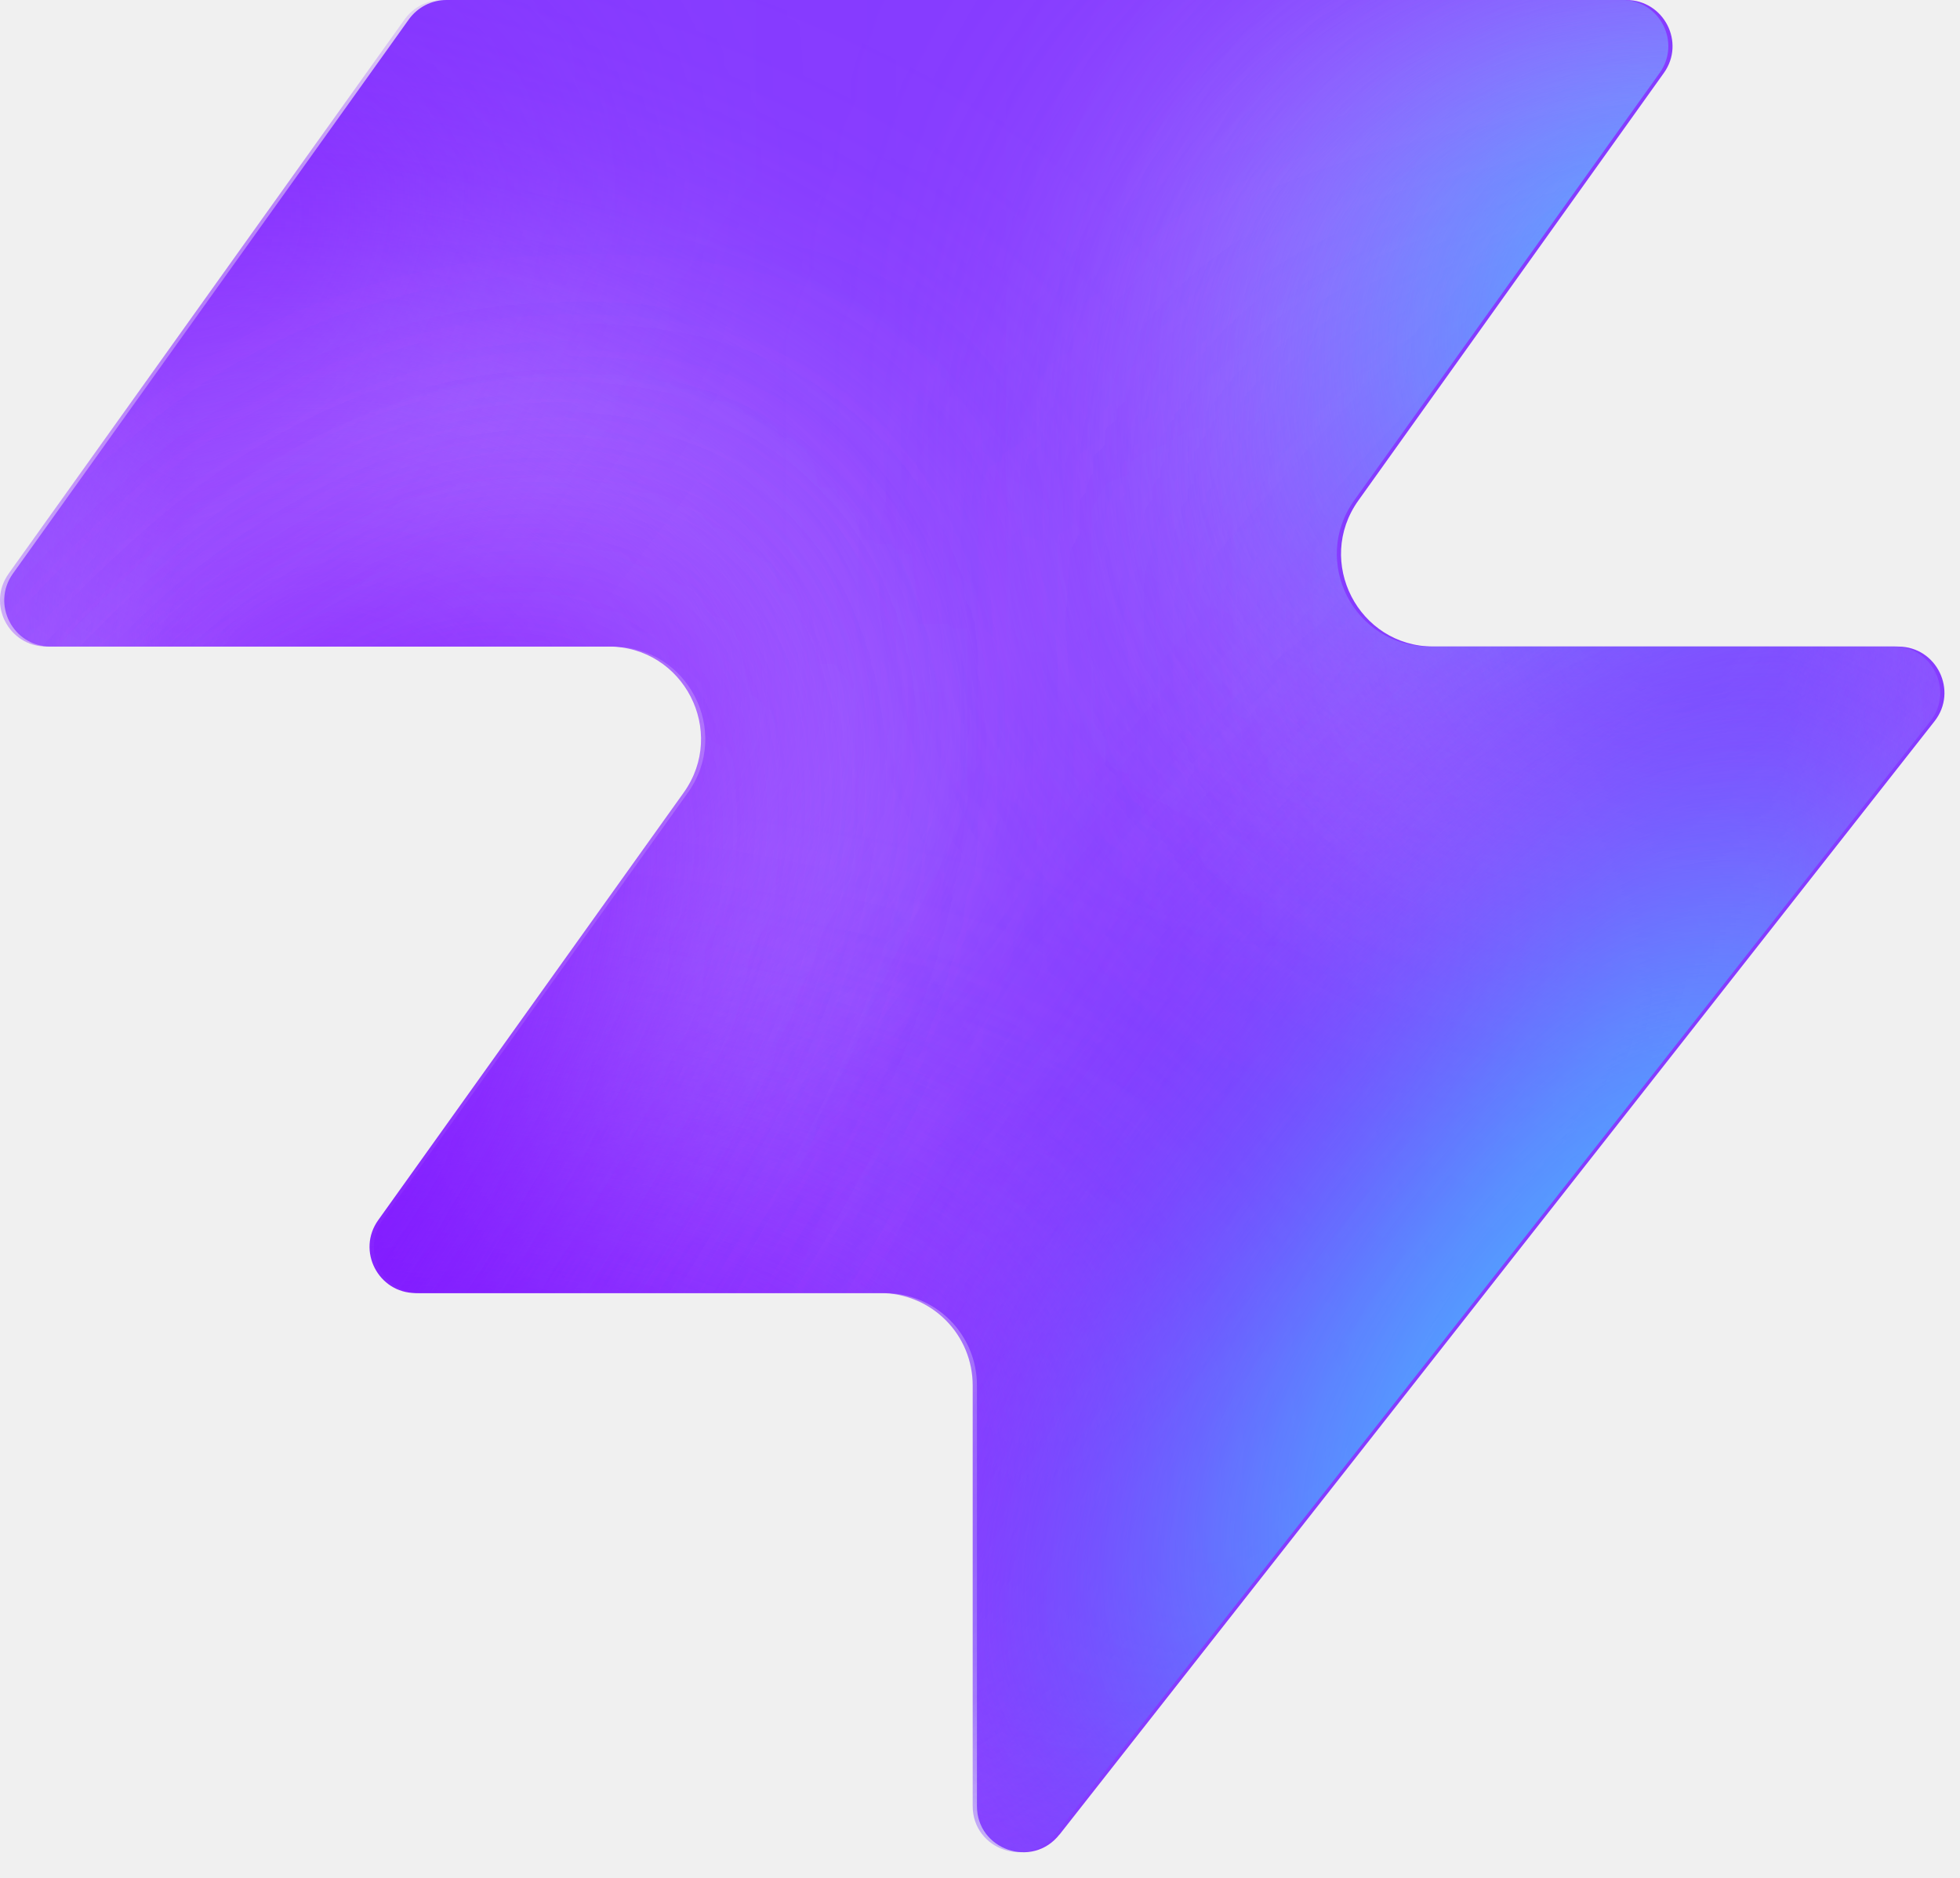
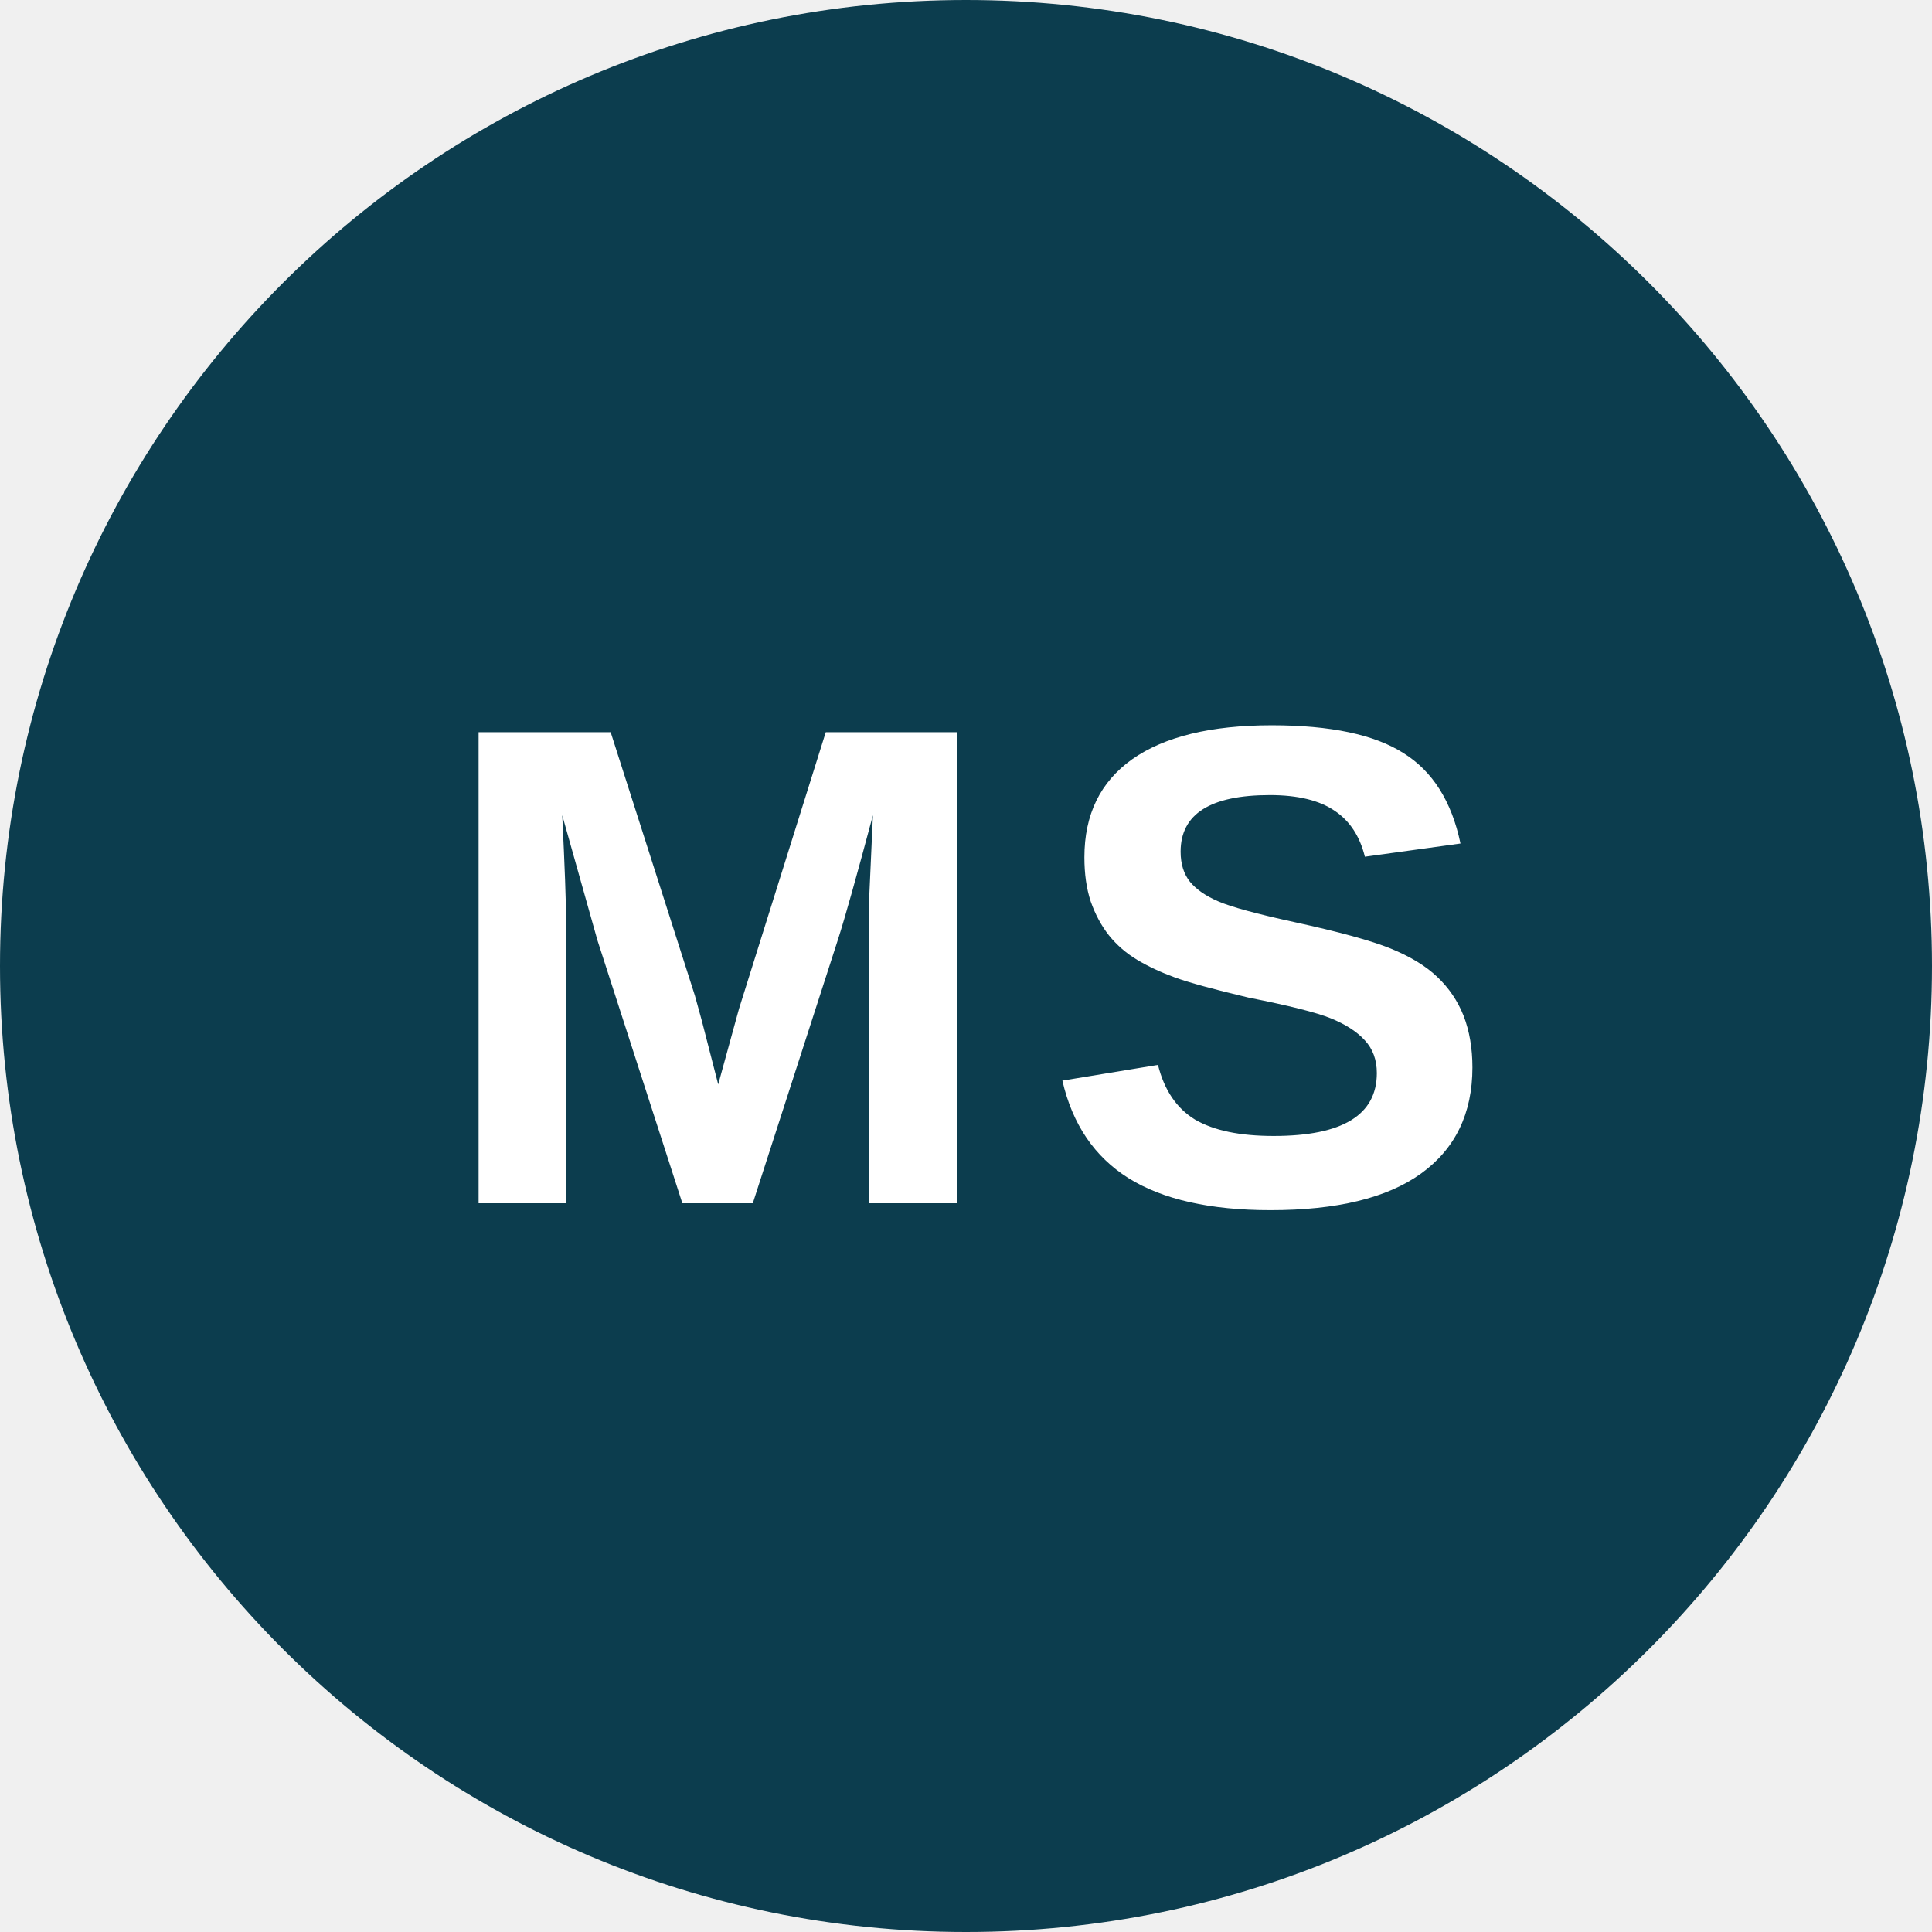
- <svg xmlns="http://www.w3.org/2000/svg" width="48" height="46" fill="none" viewBox="0 0 48 46">
-   <path fill="#863bff" d="M25.946 44.938c-.664.845-2.021.375-2.021-.698V33.937a2.26 2.26 0 0 0-2.262-2.262H10.287c-.92 0-1.456-1.04-.92-1.788l7.48-10.471c1.07-1.497 0-3.578-1.842-3.578H1.237c-.92 0-1.456-1.04-.92-1.788L10.013.474c.214-.297.556-.474.92-.474h28.894c.92 0 1.456 1.04.92 1.788l-7.48 10.471c-1.07 1.498 0 3.579 1.842 3.579h11.377c.943 0 1.473 1.088.89 1.83L25.947 44.94z" style="fill:#863bff;fill:color(display-p3 .525 .23 1);fill-opacity:1" />
-   <mask id="a" width="48" height="46" x="0" y="0" maskUnits="userSpaceOnUse" style="mask-type:alpha">
-     <path fill="#000" d="M25.842 44.938c-.664.844-2.021.375-2.021-.698V33.937a2.26 2.26 0 0 0-2.262-2.262H10.183c-.92 0-1.456-1.04-.92-1.788l7.48-10.471c1.07-1.498 0-3.579-1.842-3.579H1.133c-.92 0-1.456-1.04-.92-1.787L9.91.473c.214-.297.556-.474.92-.474h28.894c.92 0 1.456 1.04.92 1.788l-7.48 10.471c-1.07 1.498 0 3.578 1.842 3.578h11.377c.943 0 1.473 1.088.89 1.832L25.843 44.94z" style="fill:#000;fill-opacity:1" />
-   </mask>
-   <g mask="url(#a)">
-     <g filter="url(#b)">
-       <ellipse cx="5.508" cy="14.704" fill="#ede6ff" rx="5.508" ry="14.704" style="fill:#ede6ff;fill:color(display-p3 .927 .903 1);fill-opacity:1" transform="matrix(.00324 1 1 -.00324 -4.47 31.516)" />
-     </g>
-     <g filter="url(#c)">
-       <ellipse cx="10.399" cy="29.851" fill="#ede6ff" rx="10.399" ry="29.851" style="fill:#ede6ff;fill:color(display-p3 .927 .903 1);fill-opacity:1" transform="matrix(.00324 1 1 -.00324 -39.328 7.883)" />
-     </g>
-     <g filter="url(#d)">
-       <ellipse cx="5.508" cy="30.487" fill="#7e14ff" rx="5.508" ry="30.487" style="fill:#7e14ff;fill:color(display-p3 .492 .077 1);fill-opacity:1" transform="rotate(89.814 -25.913 -14.639)scale(1 -1)" />
-     </g>
-     <g filter="url(#e)">
-       <ellipse cx="5.508" cy="30.599" fill="#7e14ff" rx="5.508" ry="30.599" style="fill:#7e14ff;fill:color(display-p3 .492 .077 1);fill-opacity:1" transform="rotate(89.814 -32.644 -3.334)scale(1 -1)" />
-     </g>
-     <g filter="url(#f)">
-       <ellipse cx="5.508" cy="30.599" fill="#7e14ff" rx="5.508" ry="30.599" style="fill:#7e14ff;fill:color(display-p3 .492 .077 1);fill-opacity:1" transform="matrix(.00324 1 1 -.00324 -34.34 30.47)" />
-     </g>
-     <g filter="url(#g)">
-       <ellipse cx="14.072" cy="22.078" fill="#ede6ff" rx="14.072" ry="22.078" style="fill:#ede6ff;fill:color(display-p3 .927 .903 1);fill-opacity:1" transform="rotate(93.35 24.506 48.493)scale(-1 1)" />
-     </g>
-     <g filter="url(#h)">
-       <ellipse cx="3.47" cy="21.501" fill="#7e14ff" rx="3.47" ry="21.501" style="fill:#7e14ff;fill:color(display-p3 .492 .077 1);fill-opacity:1" transform="rotate(89.009 28.708 47.59)scale(-1 1)" />
-     </g>
-     <g filter="url(#i)">
-       <ellipse cx="3.47" cy="21.501" fill="#7e14ff" rx="3.47" ry="21.501" style="fill:#7e14ff;fill:color(display-p3 .492 .077 1);fill-opacity:1" transform="rotate(89.009 28.708 47.59)scale(-1 1)" />
-     </g>
-     <g filter="url(#j)">
-       <ellipse cx=".387" cy="8.972" fill="#7e14ff" rx="4.407" ry="29.108" style="fill:#7e14ff;fill:color(display-p3 .492 .077 1);fill-opacity:1" transform="rotate(39.51 .387 8.972)" />
-     </g>
-     <g filter="url(#k)">
-       <ellipse cx="47.523" cy="-6.092" fill="#7e14ff" rx="4.407" ry="29.108" style="fill:#7e14ff;fill:color(display-p3 .492 .077 1);fill-opacity:1" transform="rotate(37.892 47.523 -6.092)" />
-     </g>
-     <g filter="url(#l)">
-       <ellipse cx="41.412" cy="6.333" fill="#47bfff" rx="5.971" ry="9.665" style="fill:#47bfff;fill:color(display-p3 .28 .748 1);fill-opacity:1" transform="rotate(37.892 41.412 6.333)" />
-     </g>
-     <g filter="url(#m)">
-       <ellipse cx="-1.879" cy="38.332" fill="#7e14ff" rx="4.407" ry="29.108" style="fill:#7e14ff;fill:color(display-p3 .492 .077 1);fill-opacity:1" transform="rotate(37.892 -1.88 38.332)" />
-     </g>
-     <g filter="url(#n)">
-       <ellipse cx="-1.879" cy="38.332" fill="#7e14ff" rx="4.407" ry="29.108" style="fill:#7e14ff;fill:color(display-p3 .492 .077 1);fill-opacity:1" transform="rotate(37.892 -1.88 38.332)" />
-     </g>
-     <g filter="url(#o)">
-       <ellipse cx="35.651" cy="29.907" fill="#7e14ff" rx="4.407" ry="29.108" style="fill:#7e14ff;fill:color(display-p3 .492 .077 1);fill-opacity:1" transform="rotate(37.892 35.651 29.907)" />
-     </g>
-     <g filter="url(#p)">
-       <ellipse cx="38.418" cy="32.4" fill="#47bfff" rx="5.971" ry="15.297" style="fill:#47bfff;fill:color(display-p3 .28 .748 1);fill-opacity:1" transform="rotate(37.892 38.418 32.4)" />
-     </g>
-   </g>
-   <defs>
-     <filter id="b" width="60.045" height="41.654" x="-19.77" y="16.149" color-interpolation-filters="sRGB" filterUnits="userSpaceOnUse">
-       <feFlood flood-opacity="0" result="BackgroundImageFix" />
-       <feBlend in="SourceGraphic" in2="BackgroundImageFix" result="shape" />
-       <feGaussianBlur result="effect1_foregroundBlur_2002_17158" stdDeviation="7.659" />
-     </filter>
-     <filter id="c" width="90.34" height="51.437" x="-54.613" y="-7.533" color-interpolation-filters="sRGB" filterUnits="userSpaceOnUse">
-       <feFlood flood-opacity="0" result="BackgroundImageFix" />
-       <feBlend in="SourceGraphic" in2="BackgroundImageFix" result="shape" />
-       <feGaussianBlur result="effect1_foregroundBlur_2002_17158" stdDeviation="7.659" />
-     </filter>
-     <filter id="d" width="79.355" height="29.4" x="-49.64" y="2.03" color-interpolation-filters="sRGB" filterUnits="userSpaceOnUse">
-       <feFlood flood-opacity="0" result="BackgroundImageFix" />
-       <feBlend in="SourceGraphic" in2="BackgroundImageFix" result="shape" />
-       <feGaussianBlur result="effect1_foregroundBlur_2002_17158" stdDeviation="4.596" />
-     </filter>
-     <filter id="e" width="79.579" height="29.4" x="-45.045" y="20.029" color-interpolation-filters="sRGB" filterUnits="userSpaceOnUse">
-       <feFlood flood-opacity="0" result="BackgroundImageFix" />
-       <feBlend in="SourceGraphic" in2="BackgroundImageFix" result="shape" />
-       <feGaussianBlur result="effect1_foregroundBlur_2002_17158" stdDeviation="4.596" />
-     </filter>
-     <filter id="f" width="79.579" height="29.4" x="-43.513" y="21.178" color-interpolation-filters="sRGB" filterUnits="userSpaceOnUse">
-       <feFlood flood-opacity="0" result="BackgroundImageFix" />
-       <feBlend in="SourceGraphic" in2="BackgroundImageFix" result="shape" />
-       <feGaussianBlur result="effect1_foregroundBlur_2002_17158" stdDeviation="4.596" />
-     </filter>
-     <filter id="g" width="74.749" height="58.852" x="15.756" y="-17.901" color-interpolation-filters="sRGB" filterUnits="userSpaceOnUse">
-       <feFlood flood-opacity="0" result="BackgroundImageFix" />
-       <feBlend in="SourceGraphic" in2="BackgroundImageFix" result="shape" />
-       <feGaussianBlur result="effect1_foregroundBlur_2002_17158" stdDeviation="7.659" />
-     </filter>
-     <filter id="h" width="61.377" height="25.362" x="23.548" y="2.284" color-interpolation-filters="sRGB" filterUnits="userSpaceOnUse">
-       <feFlood flood-opacity="0" result="BackgroundImageFix" />
-       <feBlend in="SourceGraphic" in2="BackgroundImageFix" result="shape" />
-       <feGaussianBlur result="effect1_foregroundBlur_2002_17158" stdDeviation="4.596" />
-     </filter>
-     <filter id="i" width="61.377" height="25.362" x="23.548" y="2.284" color-interpolation-filters="sRGB" filterUnits="userSpaceOnUse">
-       <feFlood flood-opacity="0" result="BackgroundImageFix" />
-       <feBlend in="SourceGraphic" in2="BackgroundImageFix" result="shape" />
-       <feGaussianBlur result="effect1_foregroundBlur_2002_17158" stdDeviation="4.596" />
-     </filter>
-     <filter id="j" width="56.045" height="63.649" x="-27.636" y="-22.853" color-interpolation-filters="sRGB" filterUnits="userSpaceOnUse">
-       <feFlood flood-opacity="0" result="BackgroundImageFix" />
-       <feBlend in="SourceGraphic" in2="BackgroundImageFix" result="shape" />
-       <feGaussianBlur result="effect1_foregroundBlur_2002_17158" stdDeviation="4.596" />
-     </filter>
-     <filter id="k" width="54.814" height="64.646" x="20.116" y="-38.415" color-interpolation-filters="sRGB" filterUnits="userSpaceOnUse">
-       <feFlood flood-opacity="0" result="BackgroundImageFix" />
-       <feBlend in="SourceGraphic" in2="BackgroundImageFix" result="shape" />
-       <feGaussianBlur result="effect1_foregroundBlur_2002_17158" stdDeviation="4.596" />
-     </filter>
-     <filter id="l" width="33.541" height="35.313" x="24.641" y="-11.323" color-interpolation-filters="sRGB" filterUnits="userSpaceOnUse">
-       <feFlood flood-opacity="0" result="BackgroundImageFix" />
-       <feBlend in="SourceGraphic" in2="BackgroundImageFix" result="shape" />
-       <feGaussianBlur result="effect1_foregroundBlur_2002_17158" stdDeviation="4.596" />
-     </filter>
-     <filter id="m" width="54.814" height="64.646" x="-29.286" y="6.009" color-interpolation-filters="sRGB" filterUnits="userSpaceOnUse">
-       <feFlood flood-opacity="0" result="BackgroundImageFix" />
-       <feBlend in="SourceGraphic" in2="BackgroundImageFix" result="shape" />
-       <feGaussianBlur result="effect1_foregroundBlur_2002_17158" stdDeviation="4.596" />
-     </filter>
-     <filter id="n" width="54.814" height="64.646" x="-29.286" y="6.009" color-interpolation-filters="sRGB" filterUnits="userSpaceOnUse">
-       <feFlood flood-opacity="0" result="BackgroundImageFix" />
-       <feBlend in="SourceGraphic" in2="BackgroundImageFix" result="shape" />
-       <feGaussianBlur result="effect1_foregroundBlur_2002_17158" stdDeviation="4.596" />
-     </filter>
-     <filter id="o" width="54.814" height="64.646" x="8.244" y="-2.416" color-interpolation-filters="sRGB" filterUnits="userSpaceOnUse">
-       <feFlood flood-opacity="0" result="BackgroundImageFix" />
-       <feBlend in="SourceGraphic" in2="BackgroundImageFix" result="shape" />
-       <feGaussianBlur result="effect1_foregroundBlur_2002_17158" stdDeviation="4.596" />
-     </filter>
-     <filter id="p" width="39.409" height="43.623" x="18.713" y="10.588" color-interpolation-filters="sRGB" filterUnits="userSpaceOnUse">
-       <feFlood flood-opacity="0" result="BackgroundImageFix" />
-       <feBlend in="SourceGraphic" in2="BackgroundImageFix" result="shape" />
-       <feGaussianBlur result="effect1_foregroundBlur_2002_17158" stdDeviation="4.596" />
-     </filter>
-   </defs>
+ <svg xmlns="http://www.w3.org/2000/svg" viewBox="0 0 48 48" width="48" height="48">
+   <circle cx="24" cy="24" r="24" fill="#0C3D4E" />
+   <text x="24" y="24" dominant-baseline="central" text-anchor="middle" font-family="Arial, Helvetica, sans-serif" font-weight="700" font-size="17" letter-spacing="1" fill="#FFFFFF">MS</text>
</svg>
